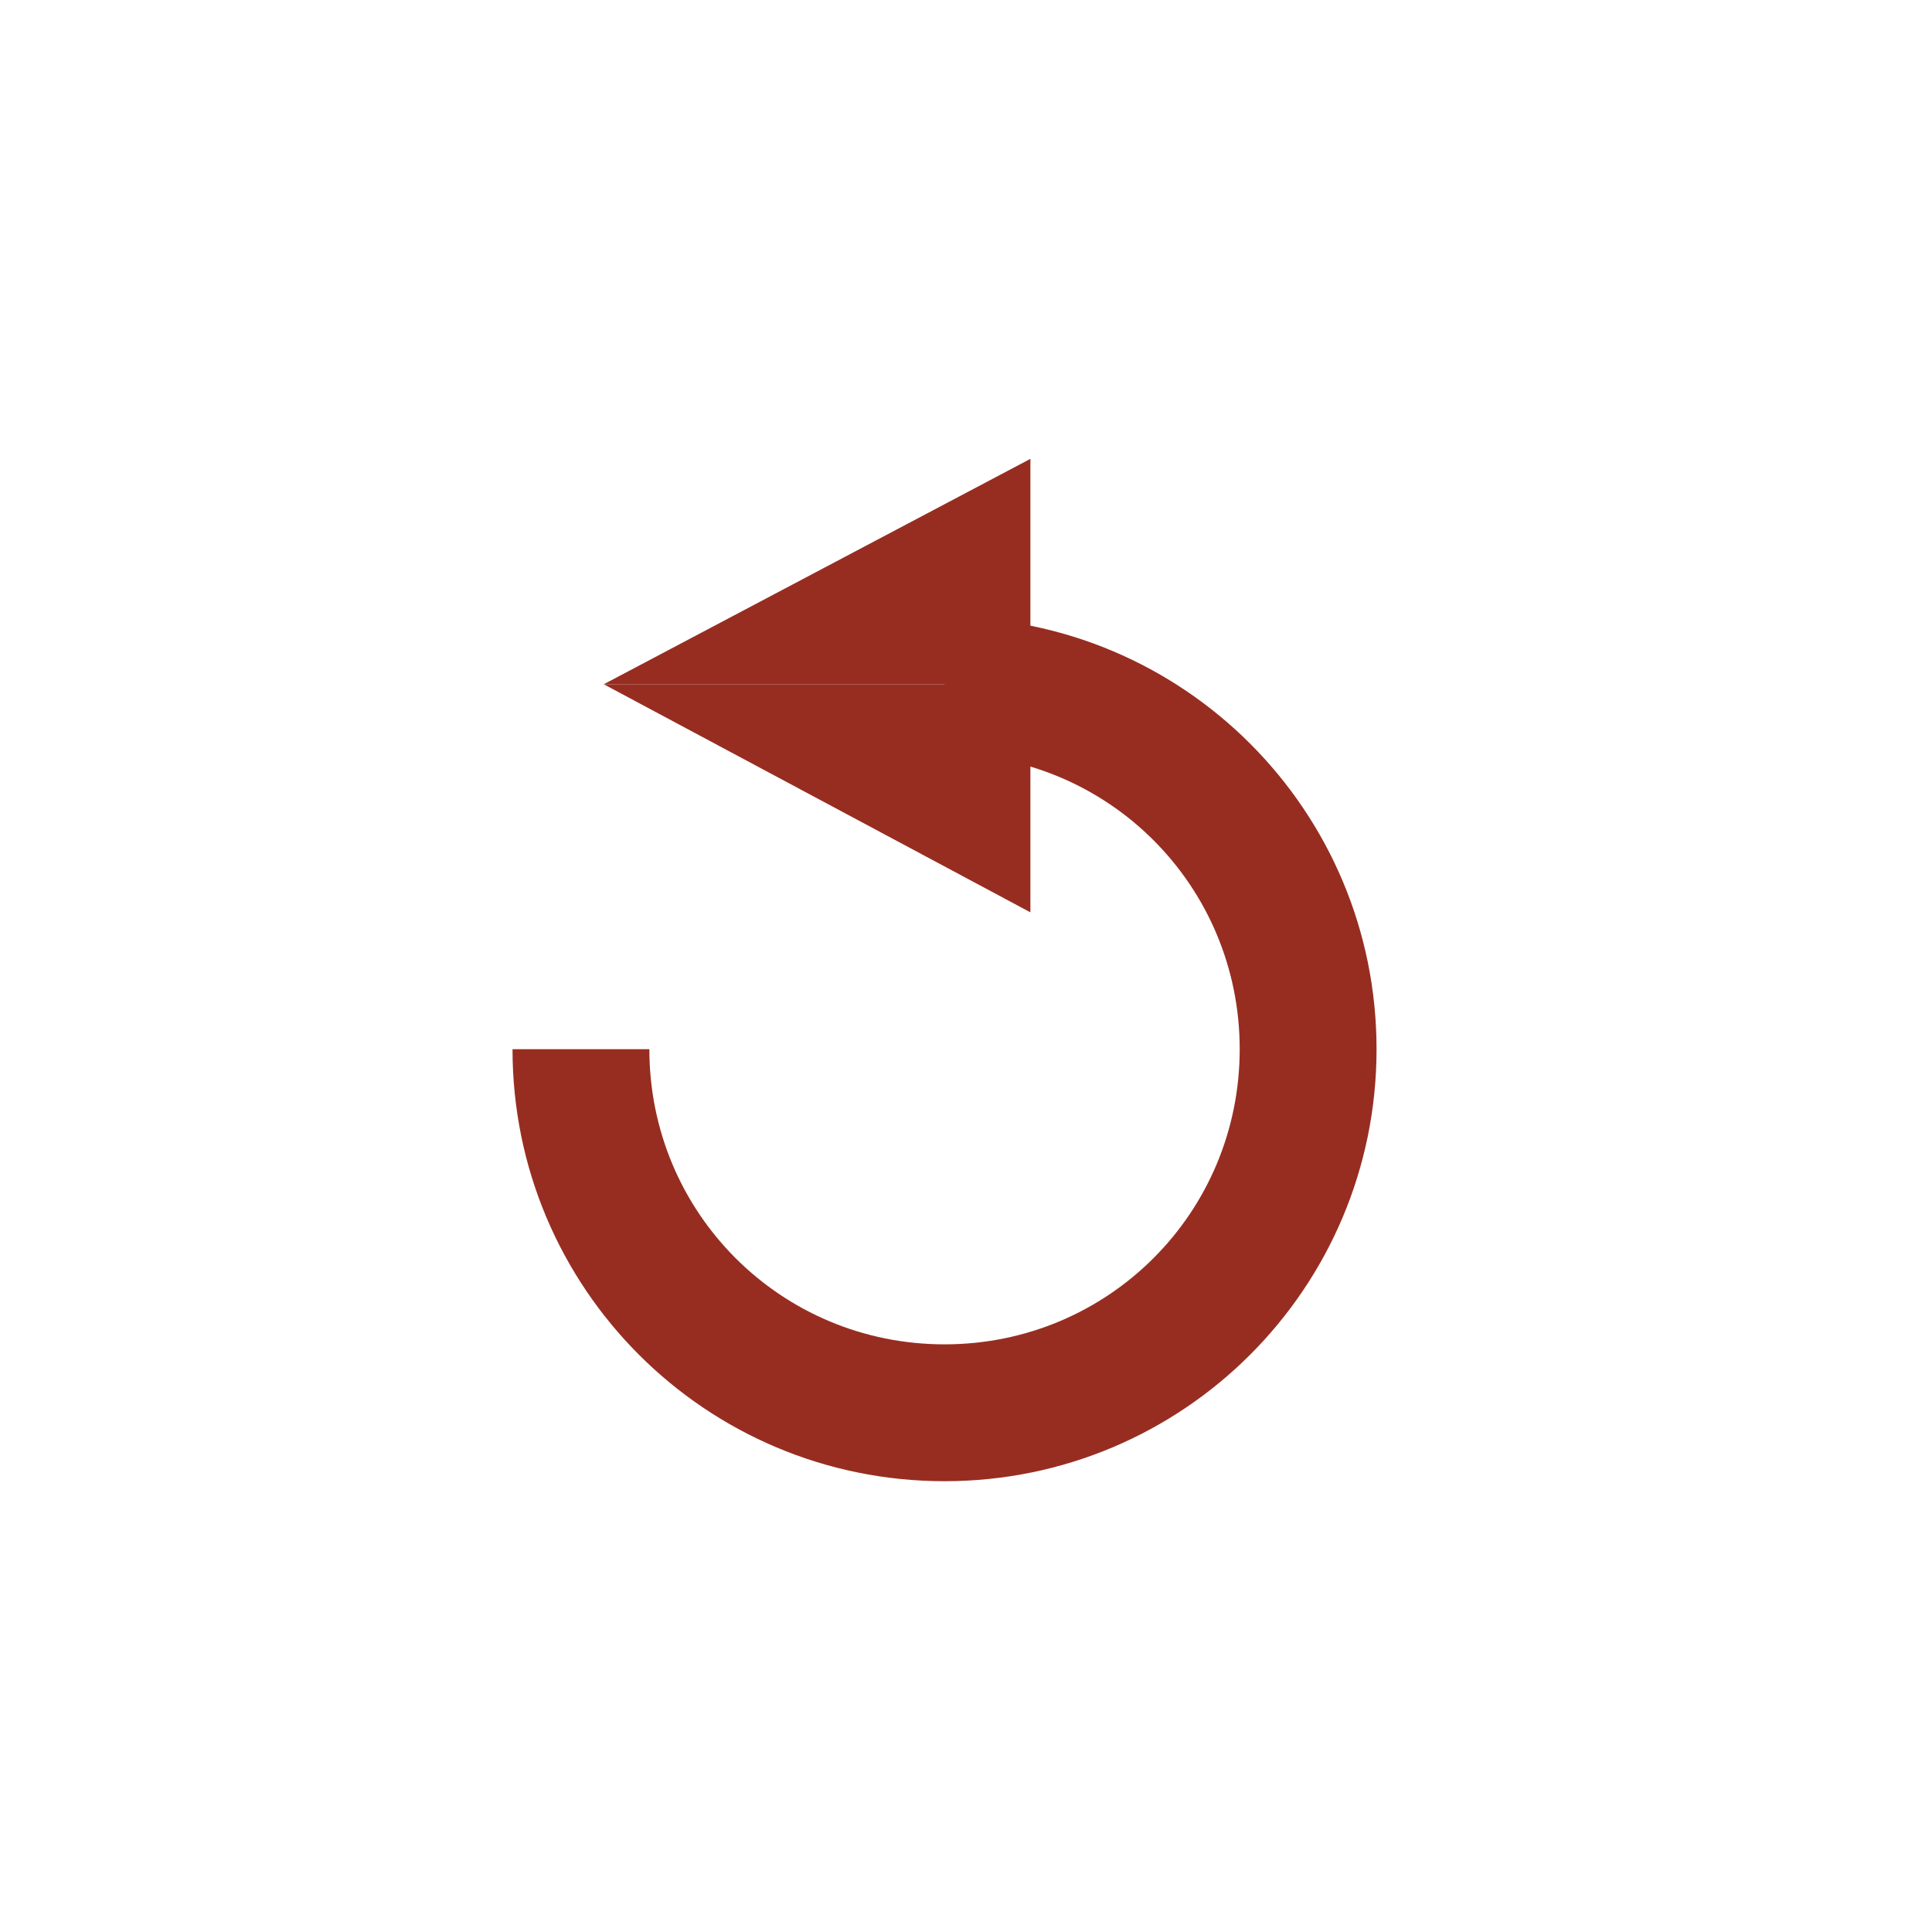
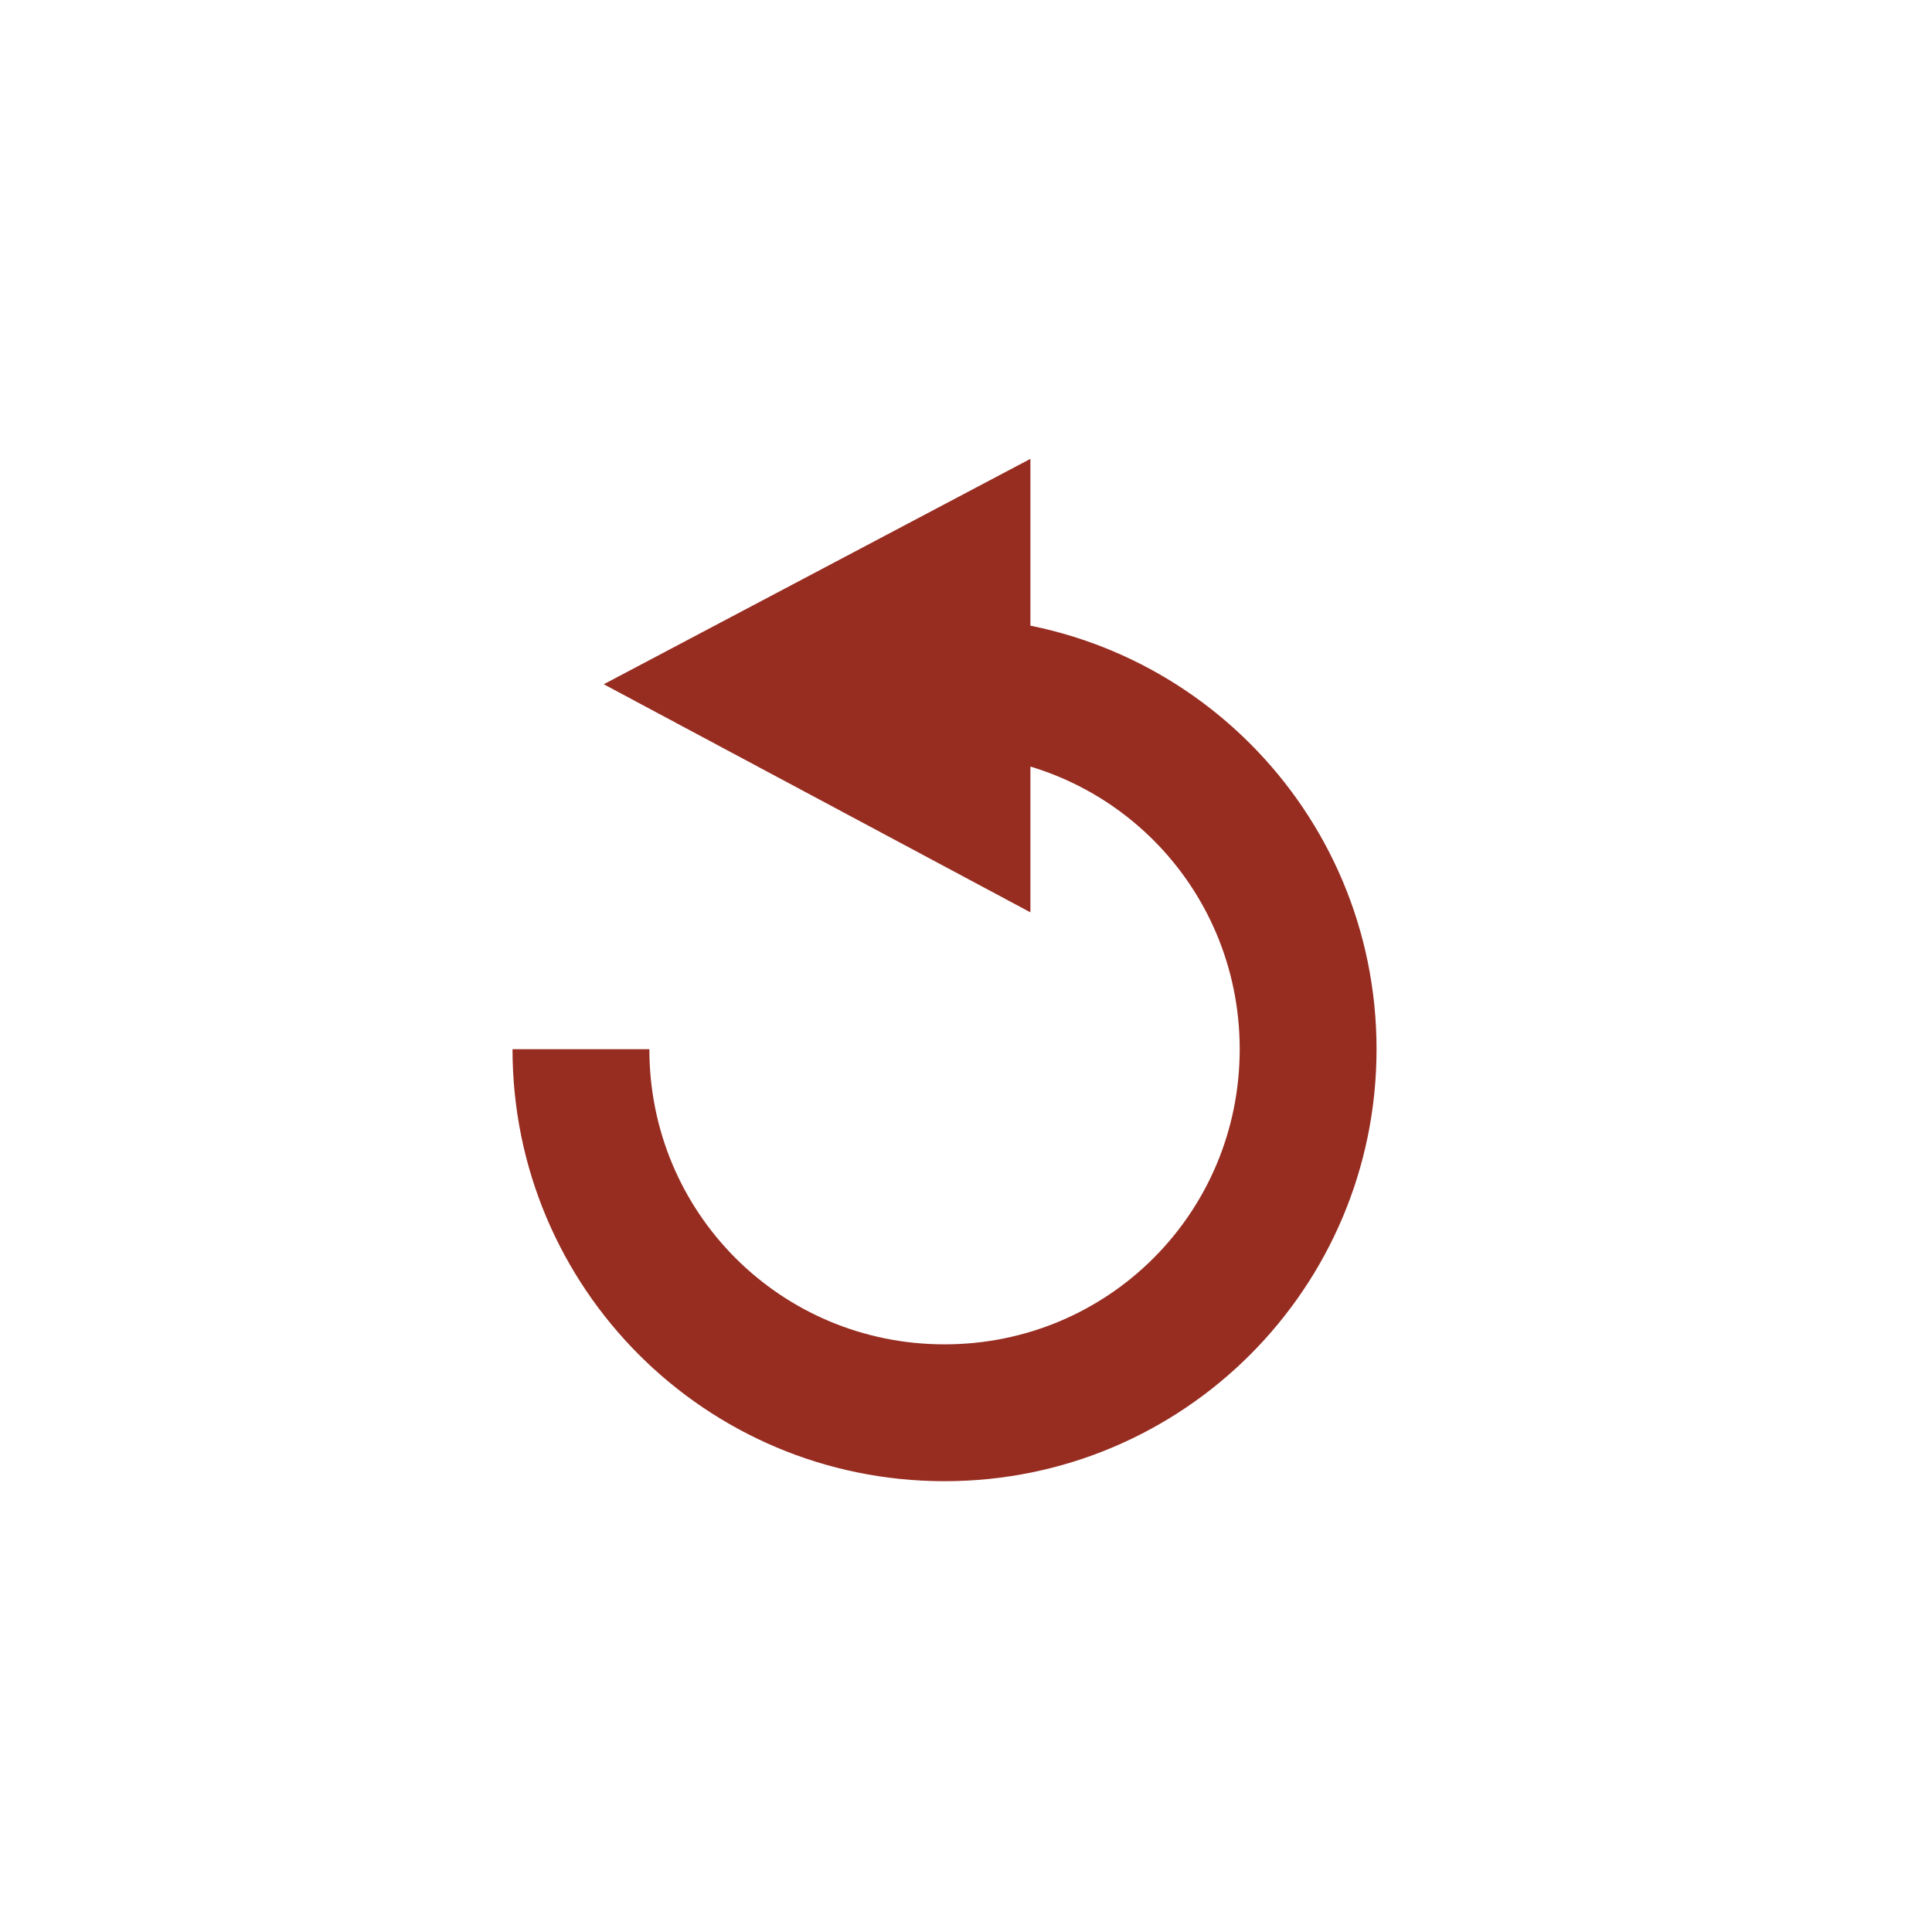
- <svg xmlns="http://www.w3.org/2000/svg" version="1.1" id="Layer_1" x="0px" y="0px" viewBox="0 0 72 72" style="enable-background:new 0 0 72 72;" xml:space="preserve">
+ <svg xmlns="http://www.w3.org/2000/svg" version="1.1" id="Layer_1" x="0px" y="0px" viewBox="-923 505 72 72" style="enable-background:new -923 505 72 72;" xml:space="preserve">
  <style type="text/css">
	.st0{fill:#972D21;}
</style>
  <g>
-     <g>
-       <path class="st0" d="M35.2,55.2c-8.9,0-16.1-7.2-16.1-16.1h5.1c0,6.1,4.9,11,11,11s11-4.9,11-11s-4.9-11-11-11V23    c8.9,0,16.1,7.2,16.1,16.1S44.1,55.2,35.2,55.2z" />
-     </g>
-     <g>
-       <polyline class="st0" points="22.5,25.5 38.4,34 38.4,25.5   " />
-     </g>
-     <g>
-       <polyline class="st0" points="22.5,25.5 38.4,17.1 38.4,25.5   " />
-     </g>
+     <path class="st0" d="M-887.8,560.2c-8.9,0-16.1-7.2-16.1-16.1h5.1c0,6.1,4.9,11,11,11c6.1,0,11-4.9,11-11c0-6.1-4.9-11-11-11V528   c8.9,0,16.1,7.2,16.1,16.1C-871.7,553-878.9,560.2-887.8,560.2z" />
  </g>
+   <polygon class="st0" points="-900.5,530.5 -884.6,522.1 -884.6,539 " />
</svg>
